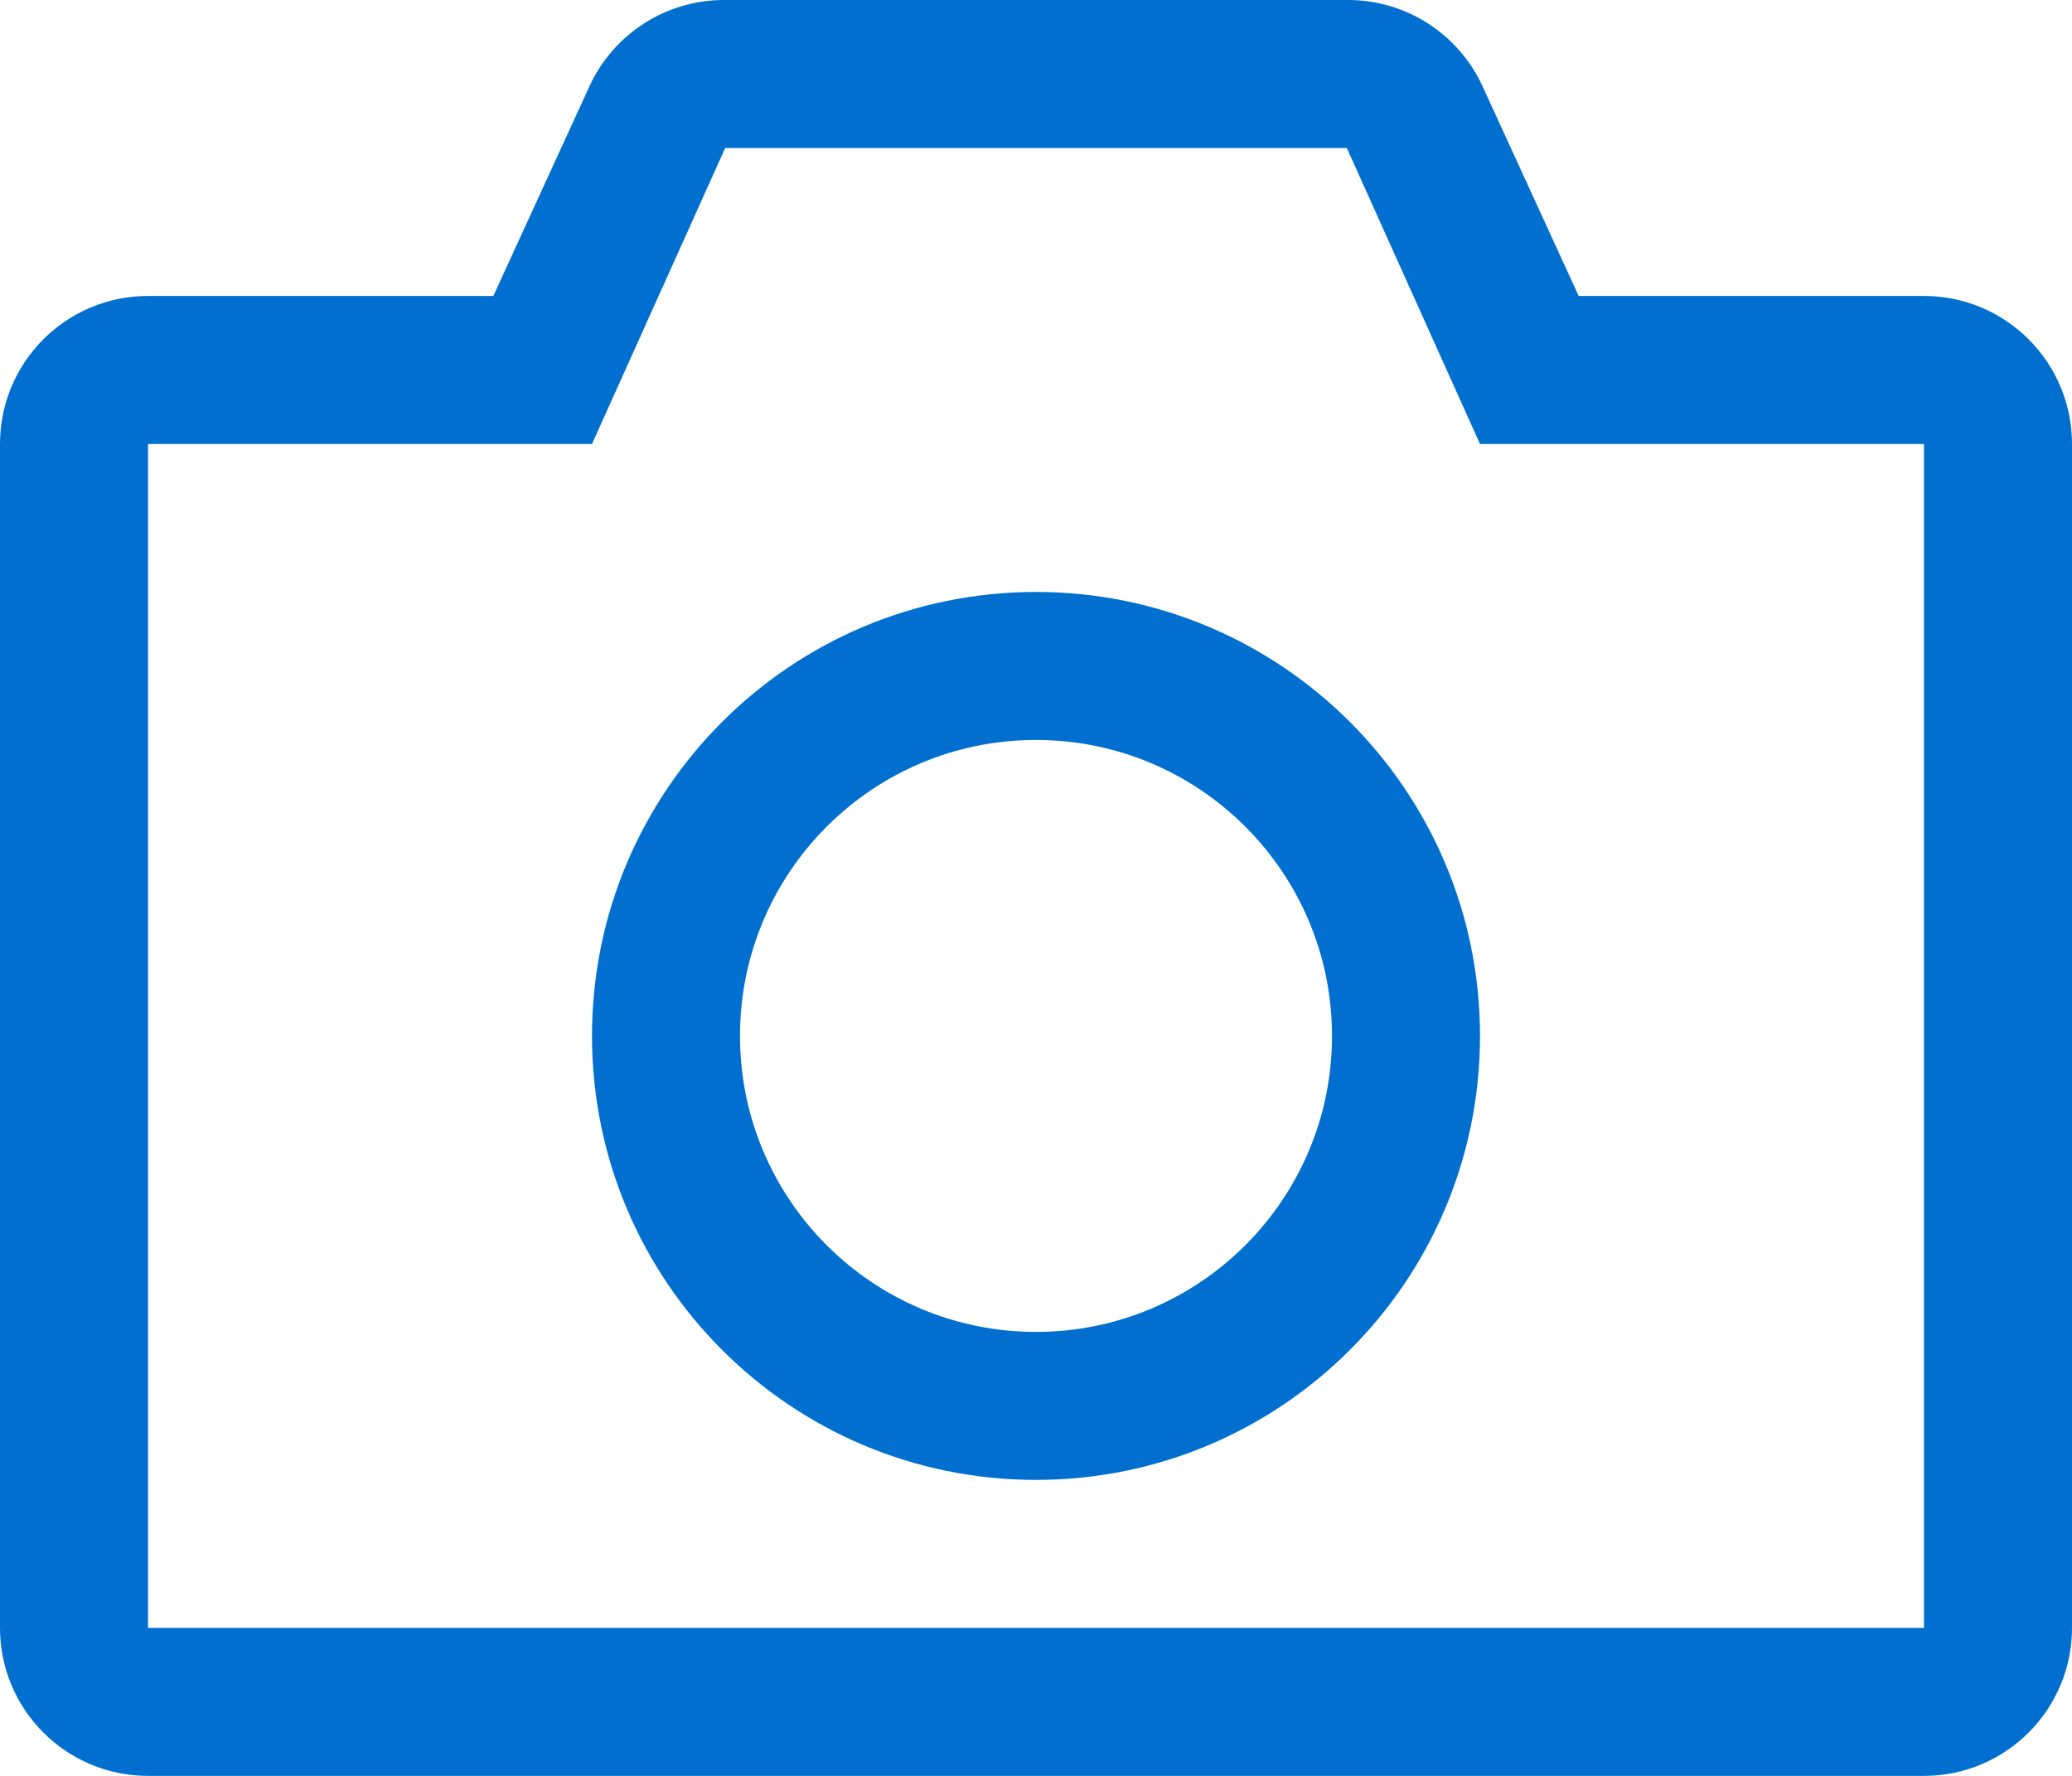
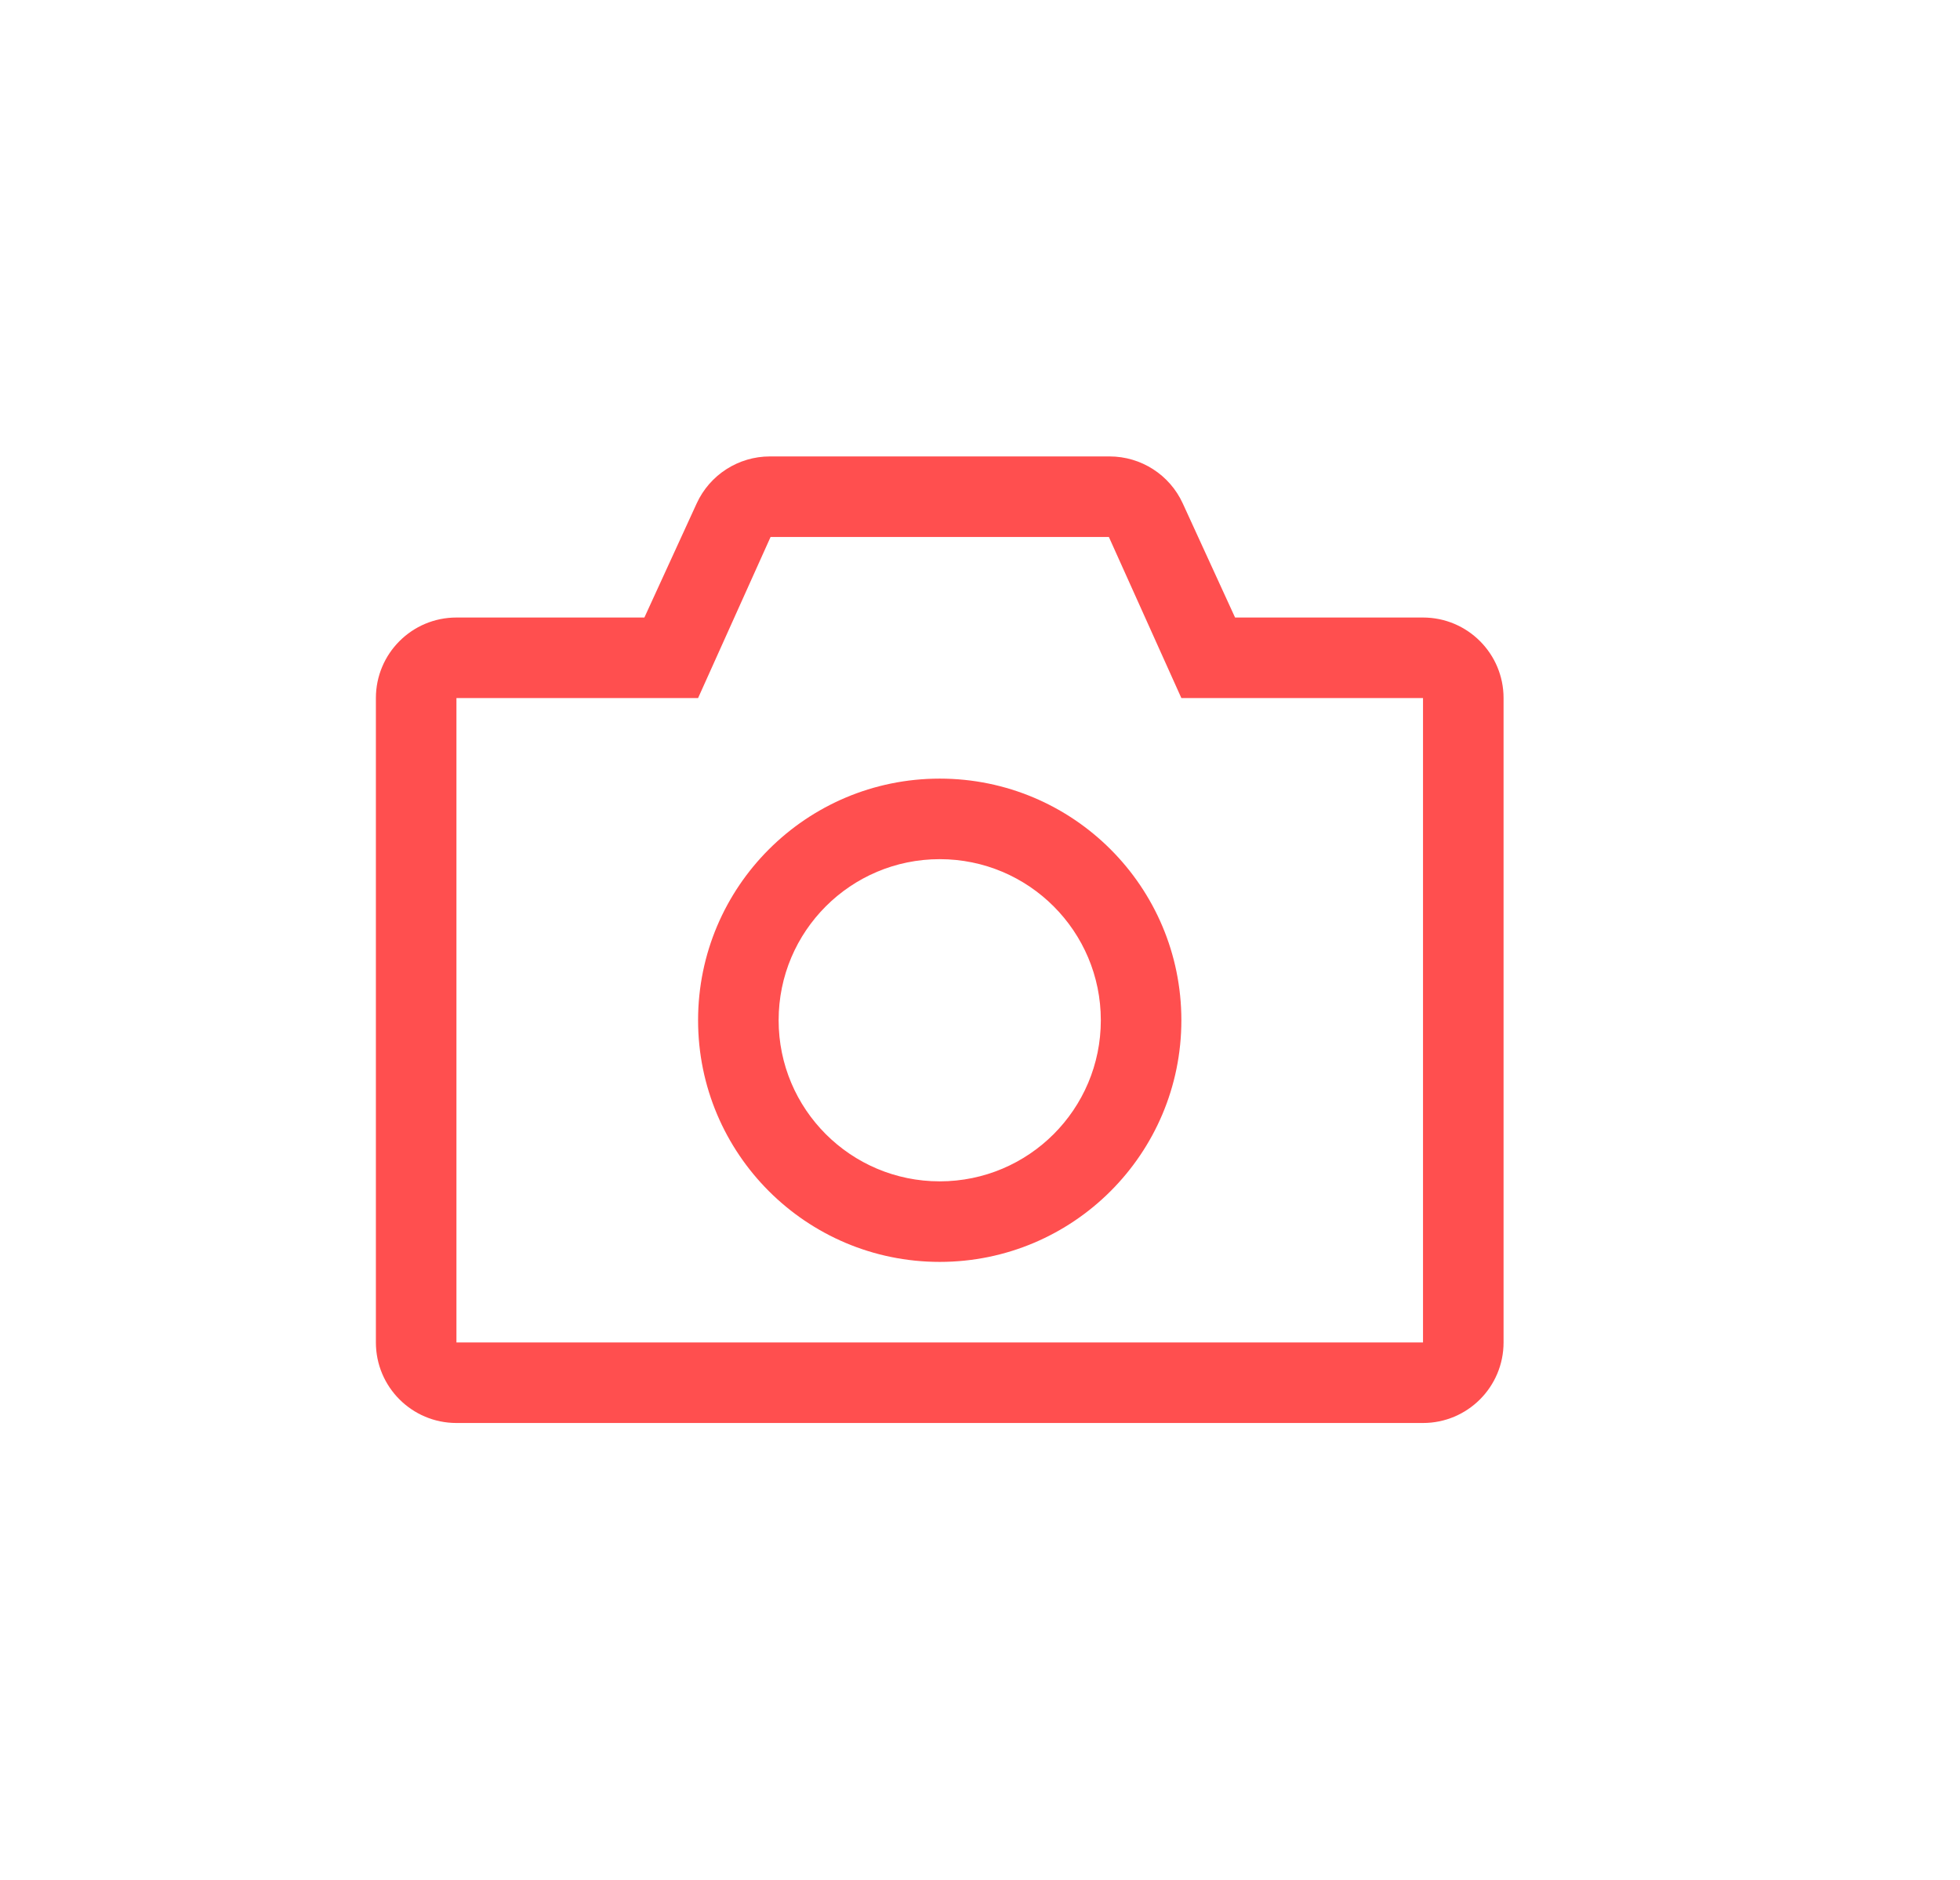
- <svg xmlns="http://www.w3.org/2000/svg" width="42px" height="36px" viewBox="0 0 42 36" version="1.1">
-   <g id="Camera" stroke="none" stroke-width="1" fill="none" fill-rule="evenodd">
-     <g id="02-AMEX-Icons-/-Actions-/-Camera-/-Default" transform="translate(-3, -6)" fill="#006FCF" fill-rule="nonzero">
-       <path d="M14.948,7.75 C15.437,6.684 16.502,6 17.675,6 L30.325,6 C31.498,6 32.563,6.684 33.052,7.75 L35,12 L42,12 C43.657,12 45,13.343 45,15 L45,39 C45,40.657 43.657,42 42,42 L6,42 C4.343,42 3,40.657 3,39 L3,15 C3,13.343 4.343,12 6,12 L13,12 L14.948,7.75 Z M15,15 L6,15 L6,39 L42,39 L42,15 L33,15 L30.3,9 L17.7,9 L15,15 Z M24,18 C28.971,18 33,22.029 33,27 C33,31.971 28.971,36 24,36 C19.029,36 15,31.971 15,27 C15,22.029 19.029,18 24,18 Z M24,21 C20.686,21 18,23.686 18,27 C18,30.314 20.686,33 24,33 C27.314,33 30,30.314 30,27 C30,23.686 27.314,21 24,21 Z" id="Camera" />
+ <svg xmlns="http://www.w3.org/2000/svg" width="73px" height="70px" viewBox="0 0 73 70" version="1.1">
+   <g id="Artboard" stroke="none" stroke-width="1" fill="none" fill-rule="evenodd">
+     <g id="Camera" transform="translate(14, 17)" fill="#FF4F4F" fill-rule="nonzero">
+       <path d="M11.948,1.75 C12.437,0.684 13.502,0 14.675,0 L27.325,0 C28.498,0 29.564,0.684 30.052,1.75 L32,6 L39,6 C40.657,6 42,7.343 42,9 L42,33 C42,34.657 40.657,36 39,36 L3,36 C1.343,36 0,34.657 0,33 L0,9 C0,7.343 1.343,6 3,6 L10,6 L11.948,1.75 Z M12,9 L3,9 L3,33 L39,33 L39,9 L30,9 L27.3,3 L14.7,3 L12,9 Z M21,12 C25.971,12 30,16.029 30,21 C30,25.971 25.971,30 21,30 C16.029,30 12,25.971 12,21 C12,16.029 16.029,12 21,12 Z M21,15 C17.686,15 15,17.686 15,21 C15,24.314 17.686,27 21,27 C24.314,27 27,24.314 27,21 C27,17.686 24.314,15 21,15 Z" />
    </g>
  </g>
</svg>
